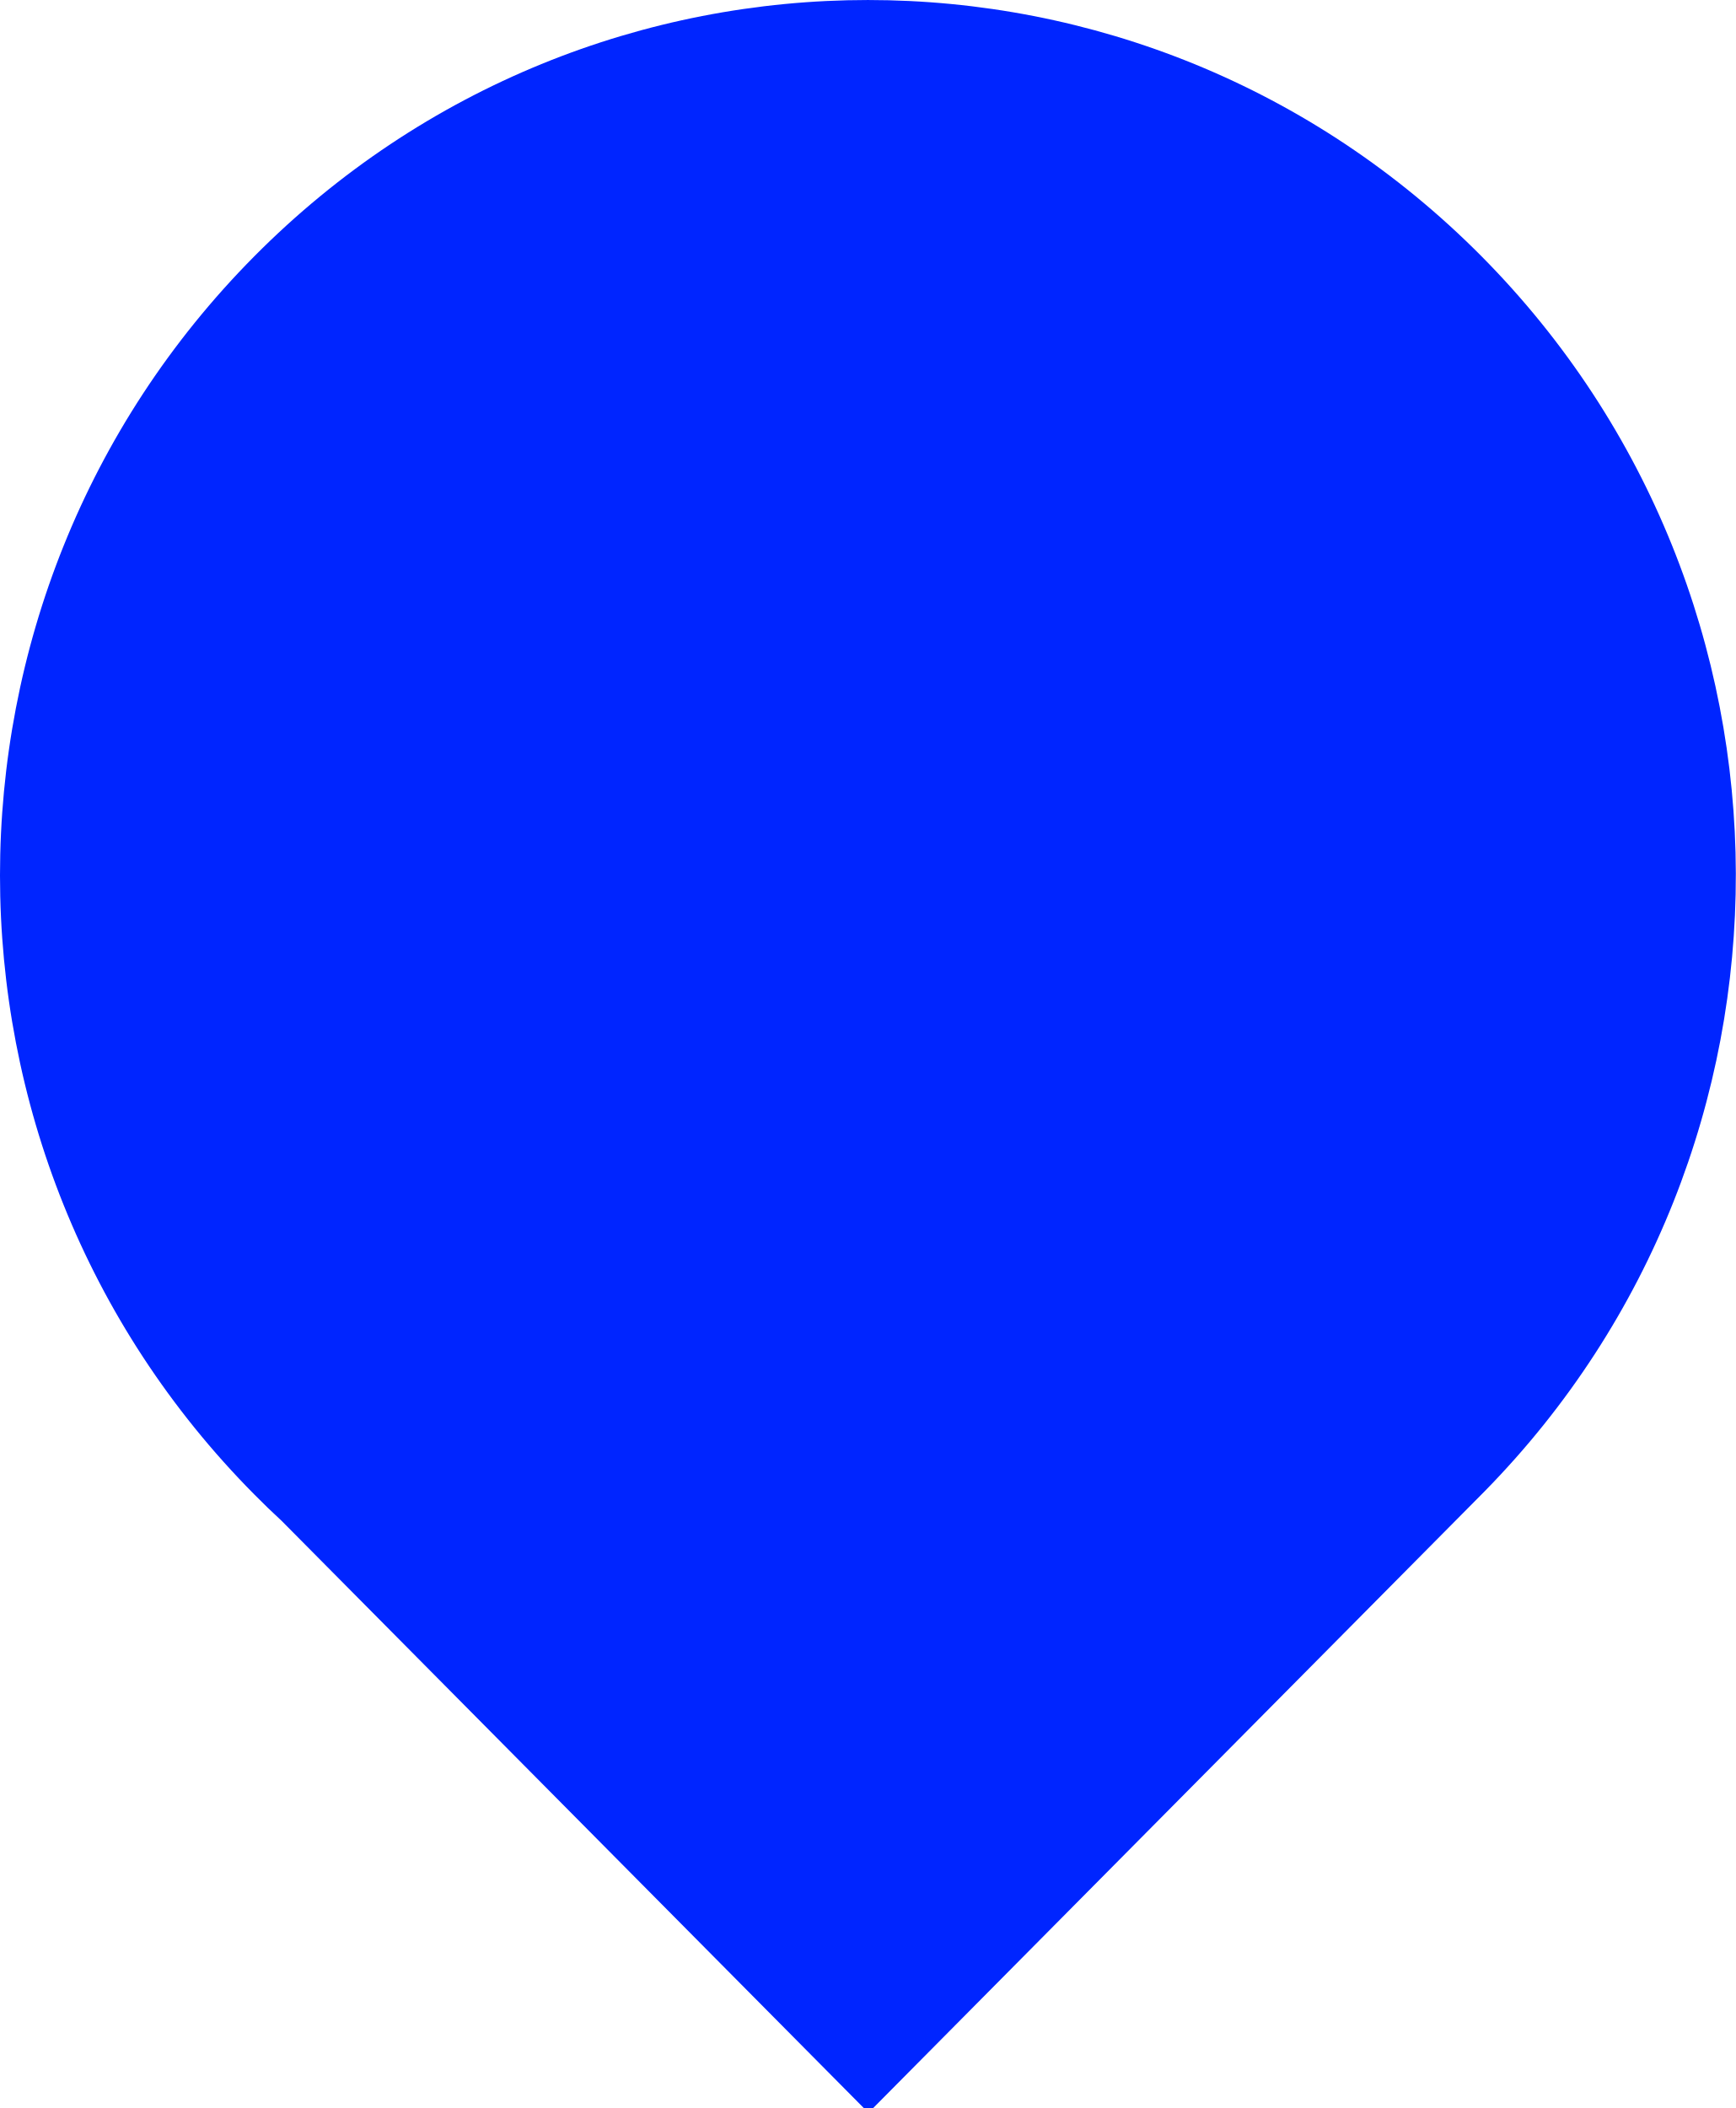
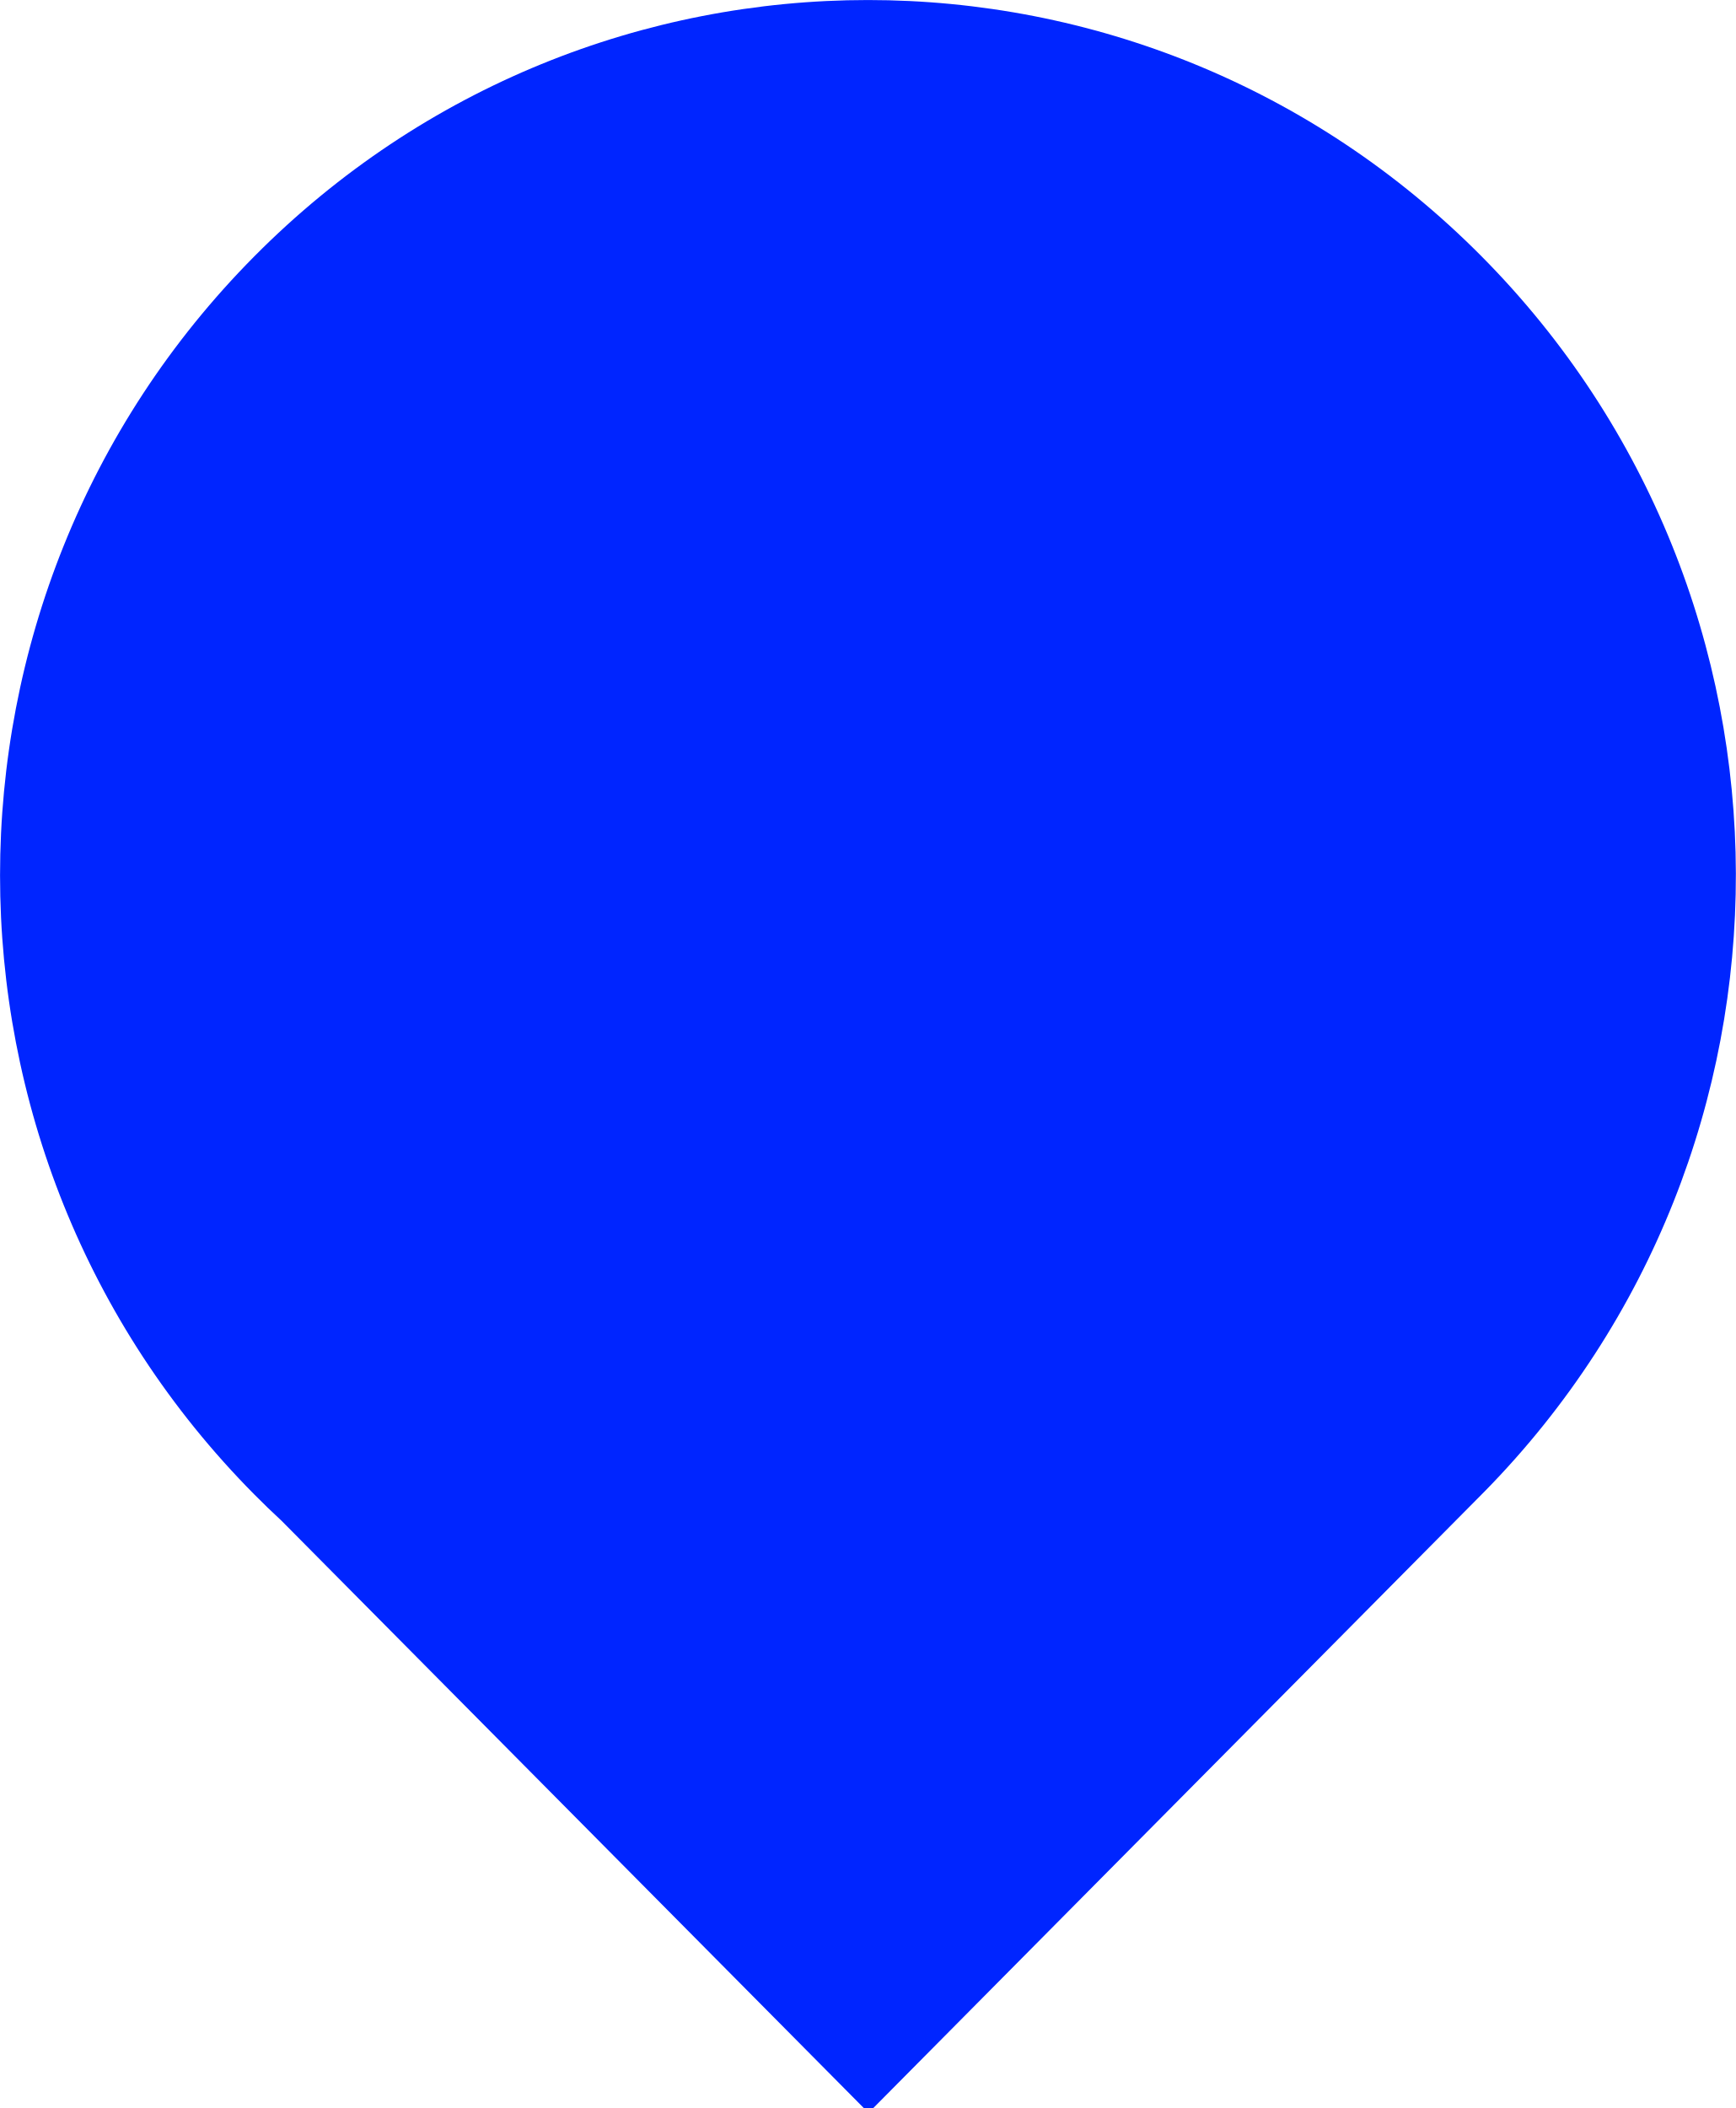
- <svg xmlns="http://www.w3.org/2000/svg" width="28px" height="34px" viewBox="0 0 28 34" version="1.1">
-   <defs />
-   <g id="Page-1" stroke="none" stroke-width="1" fill="none" fill-rule="evenodd">
-     <g id="Home-Page" transform="translate(-1027, -2087)" fill="#0025FF">
-       <path d="M1031.542,2111.529 C1031.392,2111.391 1031.245,2111.249 1031.101,2111.103 C1025.633,2105.589 1025.633,2096.649 1031.101,2091.135 C1036.568,2085.622 1045.432,2085.622 1050.899,2091.135 C1056.35,2096.633 1056.367,2105.535 1050.948,2111.053 L1041.009,2121.077 L1031.542,2111.529 L1031.542,2111.529 Z" id="Oval-1" />
-     </g>
-   </g>
+ <svg xmlns="http://www.w3.org/2000/svg" height="34" viewBox="0 0 28 34" width="28">
+   <path d="m1031.542 2111.529c-.149-.138-.297-.28-.441-.426-5.467-5.514-5.467-14.454 0-19.967 5.467-5.514 14.332-5.514 19.799 0 5.451 5.497 5.467 14.4.049 19.918l-9.939 10.024z" fill="#0025ff" fill-rule="evenodd" transform="translate(-1027 -2087)" />
</svg>
